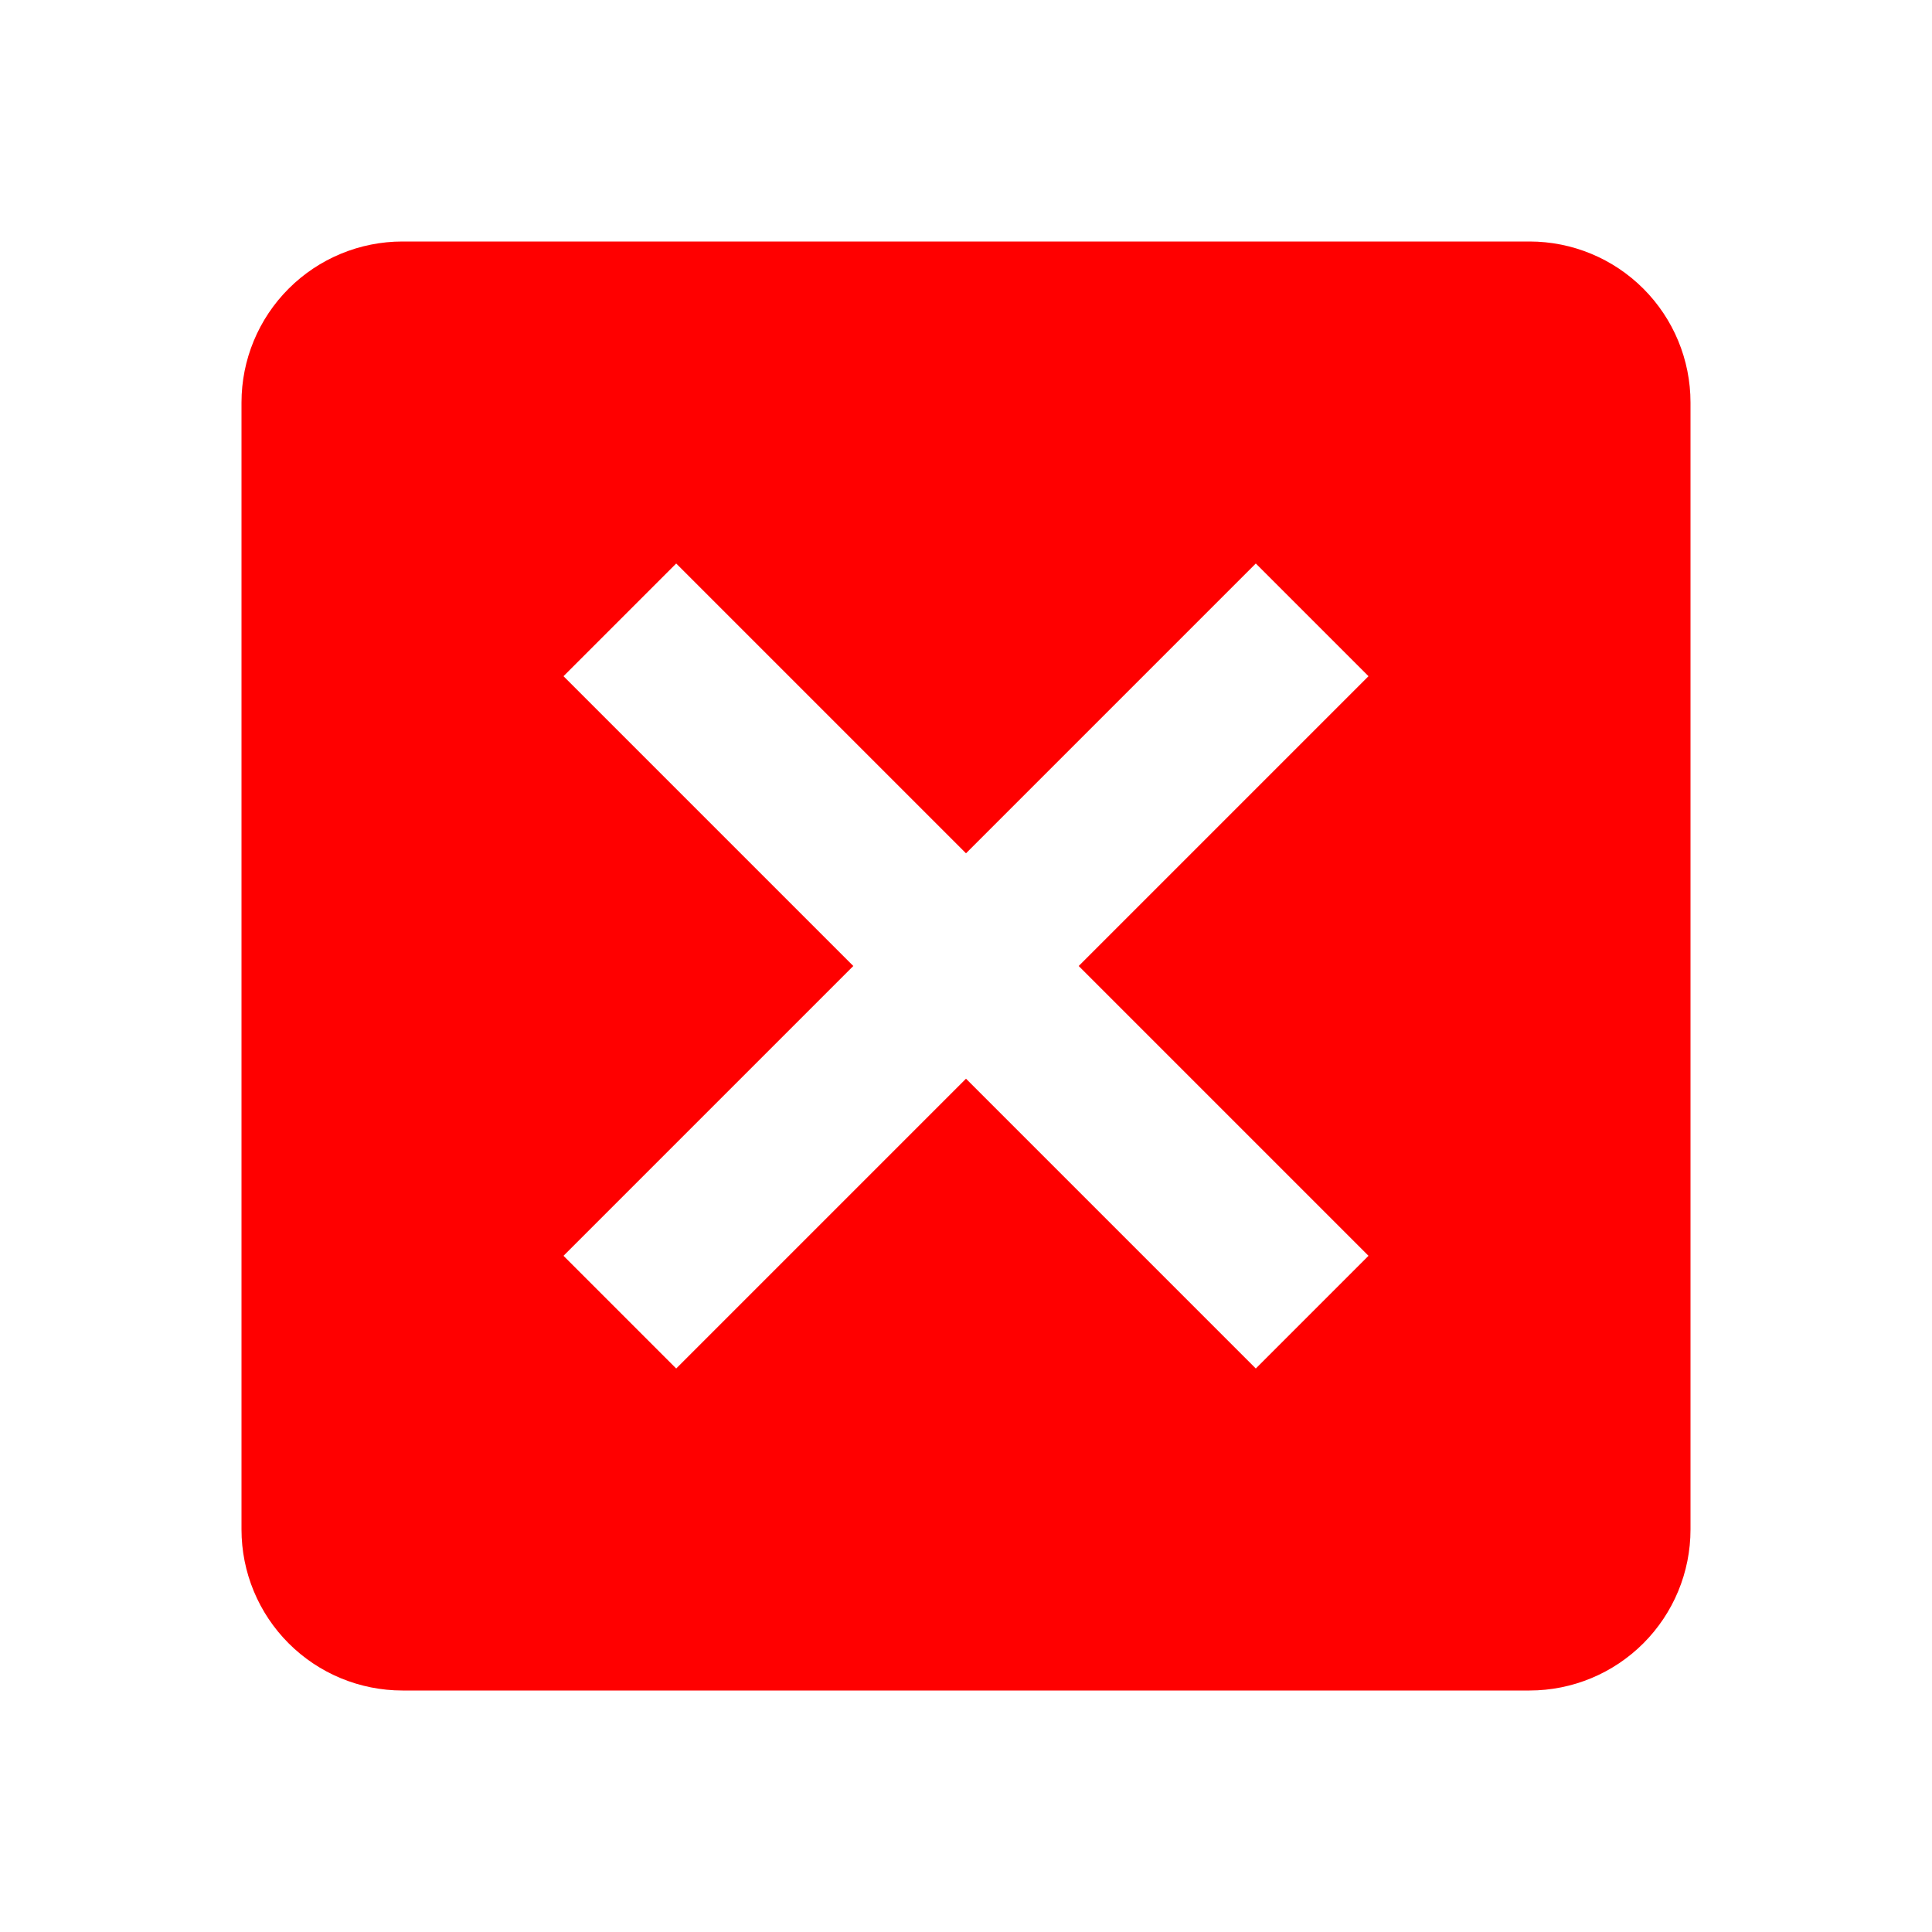
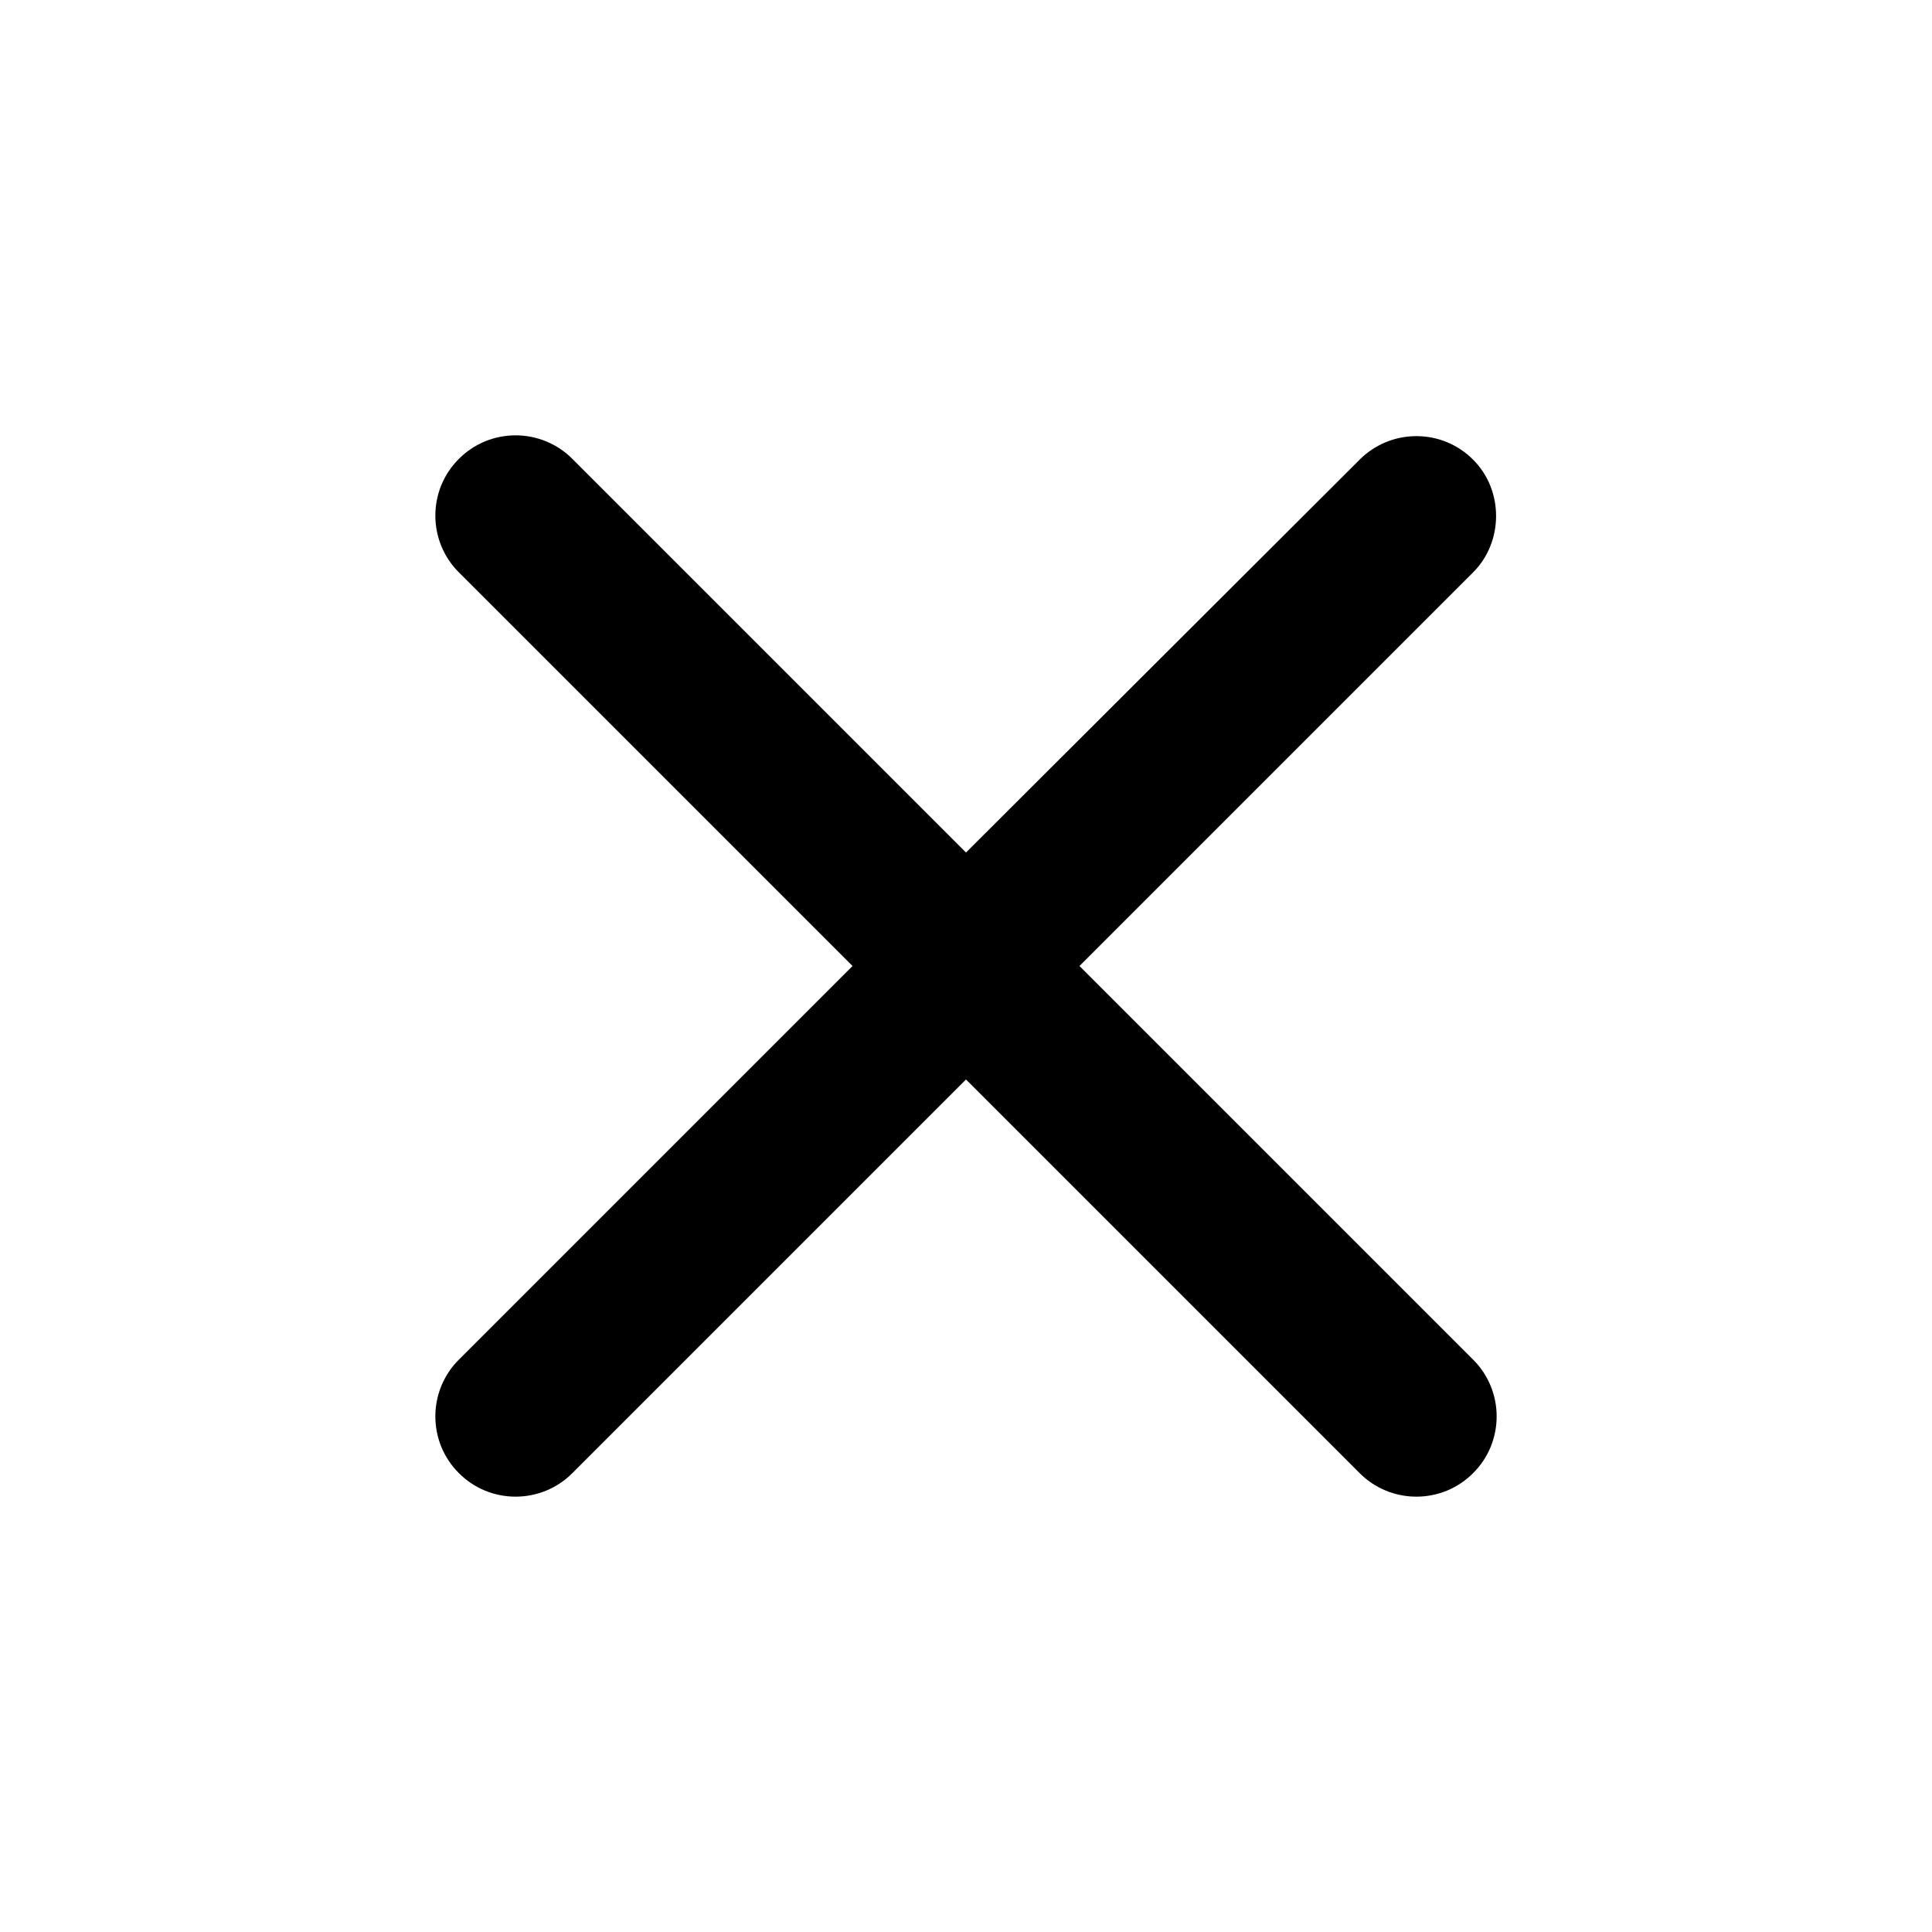
<svg xmlns="http://www.w3.org/2000/svg" width="27" height="27" viewBox="0 0 27 27" fill="none">
-   <path d="M21.375 3.375H5.625C5.028 3.375 4.456 3.612 4.034 4.034C3.612 4.456 3.375 5.028 3.375 5.625V21.375C3.375 21.972 3.612 22.544 4.034 22.966C4.456 23.388 5.028 23.625 5.625 23.625H21.375C21.972 23.625 22.544 23.388 22.966 22.966C23.388 22.544 23.625 21.972 23.625 21.375V5.625C23.625 5.028 23.388 4.456 22.966 4.034C22.544 3.612 21.972 3.375 21.375 3.375ZM17.55 19.125L13.5 15.075L9.45 19.125L7.875 17.55L11.925 13.5L7.875 9.45L9.45 7.875L13.5 11.925L17.55 7.875L19.125 9.45L15.075 13.5L19.125 17.55L17.55 19.125Z" fill="#FF0000" />
+   <path d="M20.587 6.424C20.483 6.319 20.36 6.237 20.224 6.18C20.088 6.124 19.942 6.095 19.794 6.095C19.647 6.095 19.501 6.124 19.365 6.18C19.229 6.237 19.105 6.319 19.001 6.424L13.5 11.914L7.999 6.413C7.895 6.308 7.771 6.226 7.635 6.169C7.499 6.113 7.353 6.084 7.206 6.084C7.058 6.084 6.912 6.113 6.776 6.169C6.64 6.226 6.517 6.308 6.413 6.413C6.308 6.517 6.226 6.64 6.169 6.776C6.113 6.912 6.084 7.058 6.084 7.206C6.084 7.353 6.113 7.499 6.169 7.635C6.226 7.771 6.308 7.895 6.413 7.999L11.914 13.5L6.413 19.001C6.308 19.105 6.226 19.229 6.169 19.365C6.113 19.501 6.084 19.647 6.084 19.794C6.084 19.942 6.113 20.087 6.169 20.224C6.226 20.36 6.308 20.483 6.413 20.587C6.517 20.692 6.64 20.774 6.776 20.831C6.912 20.887 7.058 20.916 7.206 20.916C7.353 20.916 7.499 20.887 7.635 20.831C7.771 20.774 7.895 20.692 7.999 20.587L13.5 15.086L19.001 20.587C19.105 20.692 19.229 20.774 19.365 20.831C19.501 20.887 19.647 20.916 19.794 20.916C19.942 20.916 20.087 20.887 20.224 20.831C20.36 20.774 20.483 20.692 20.587 20.587C20.692 20.483 20.774 20.36 20.831 20.224C20.887 20.087 20.916 19.942 20.916 19.794C20.916 19.647 20.887 19.501 20.831 19.365C20.774 19.229 20.692 19.105 20.587 19.001L15.086 13.5L20.587 7.999C21.015 7.571 21.015 6.851 20.587 6.424Z" fill="black" />
</svg>
